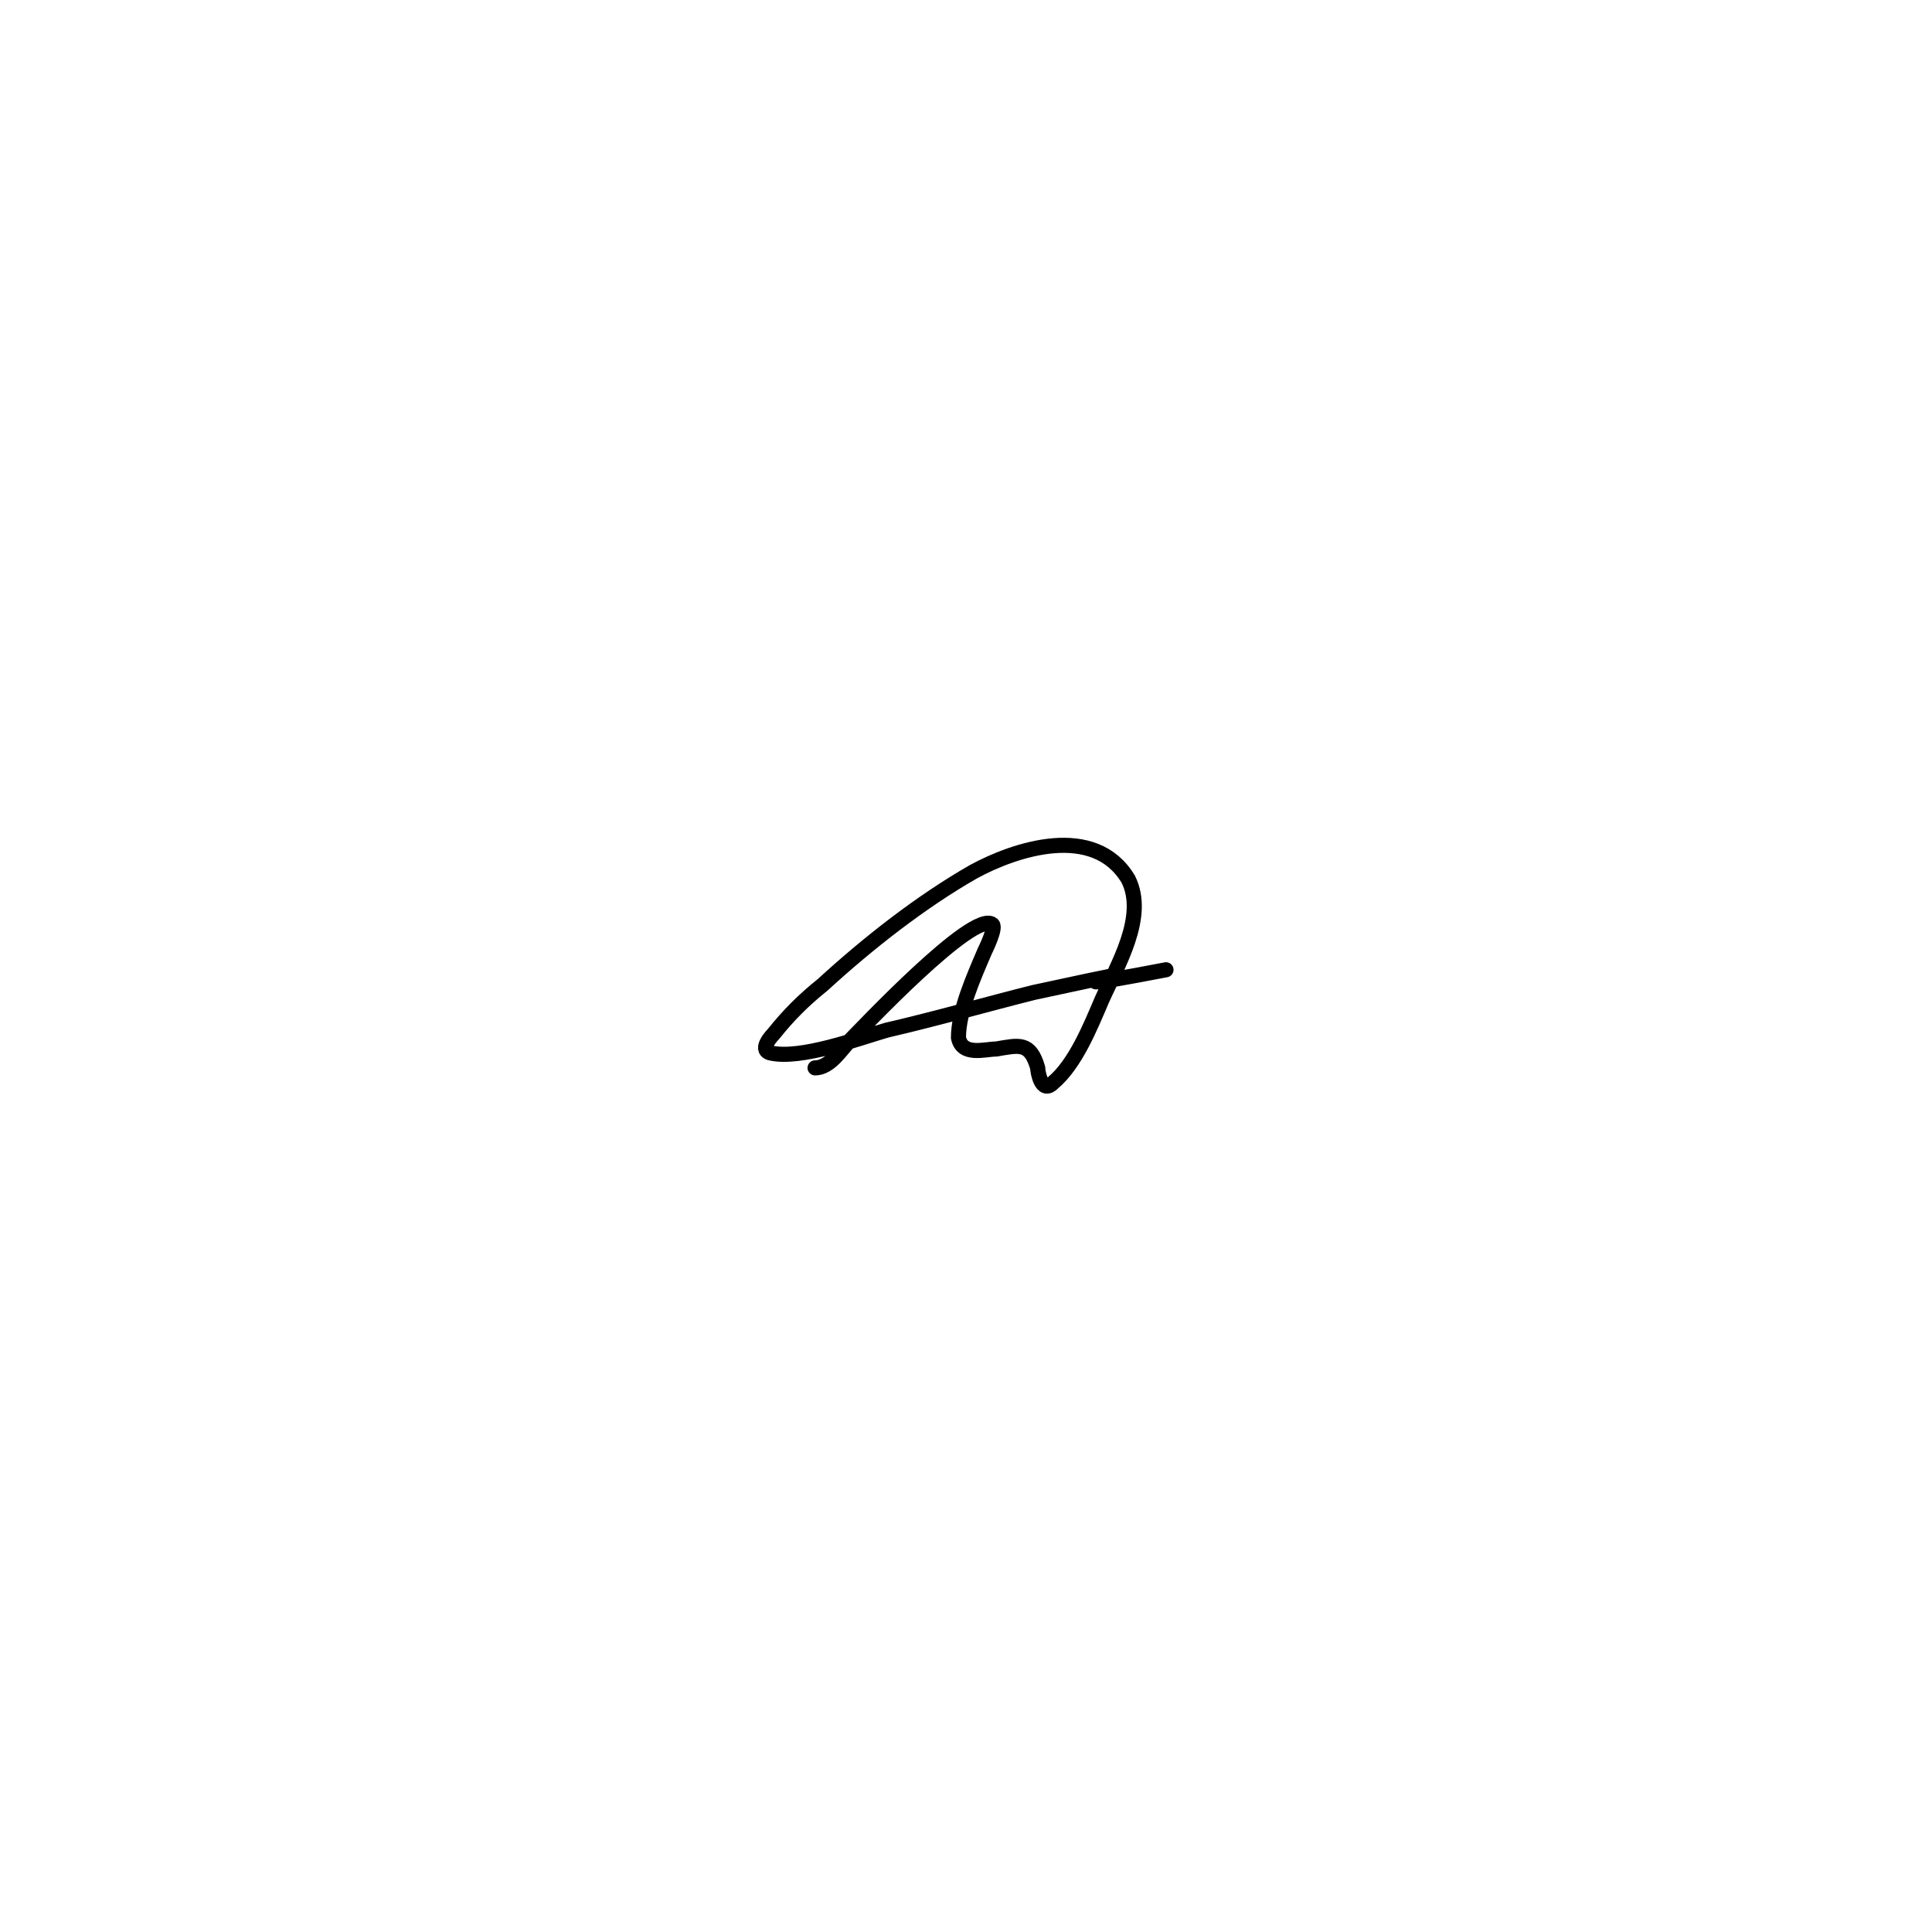
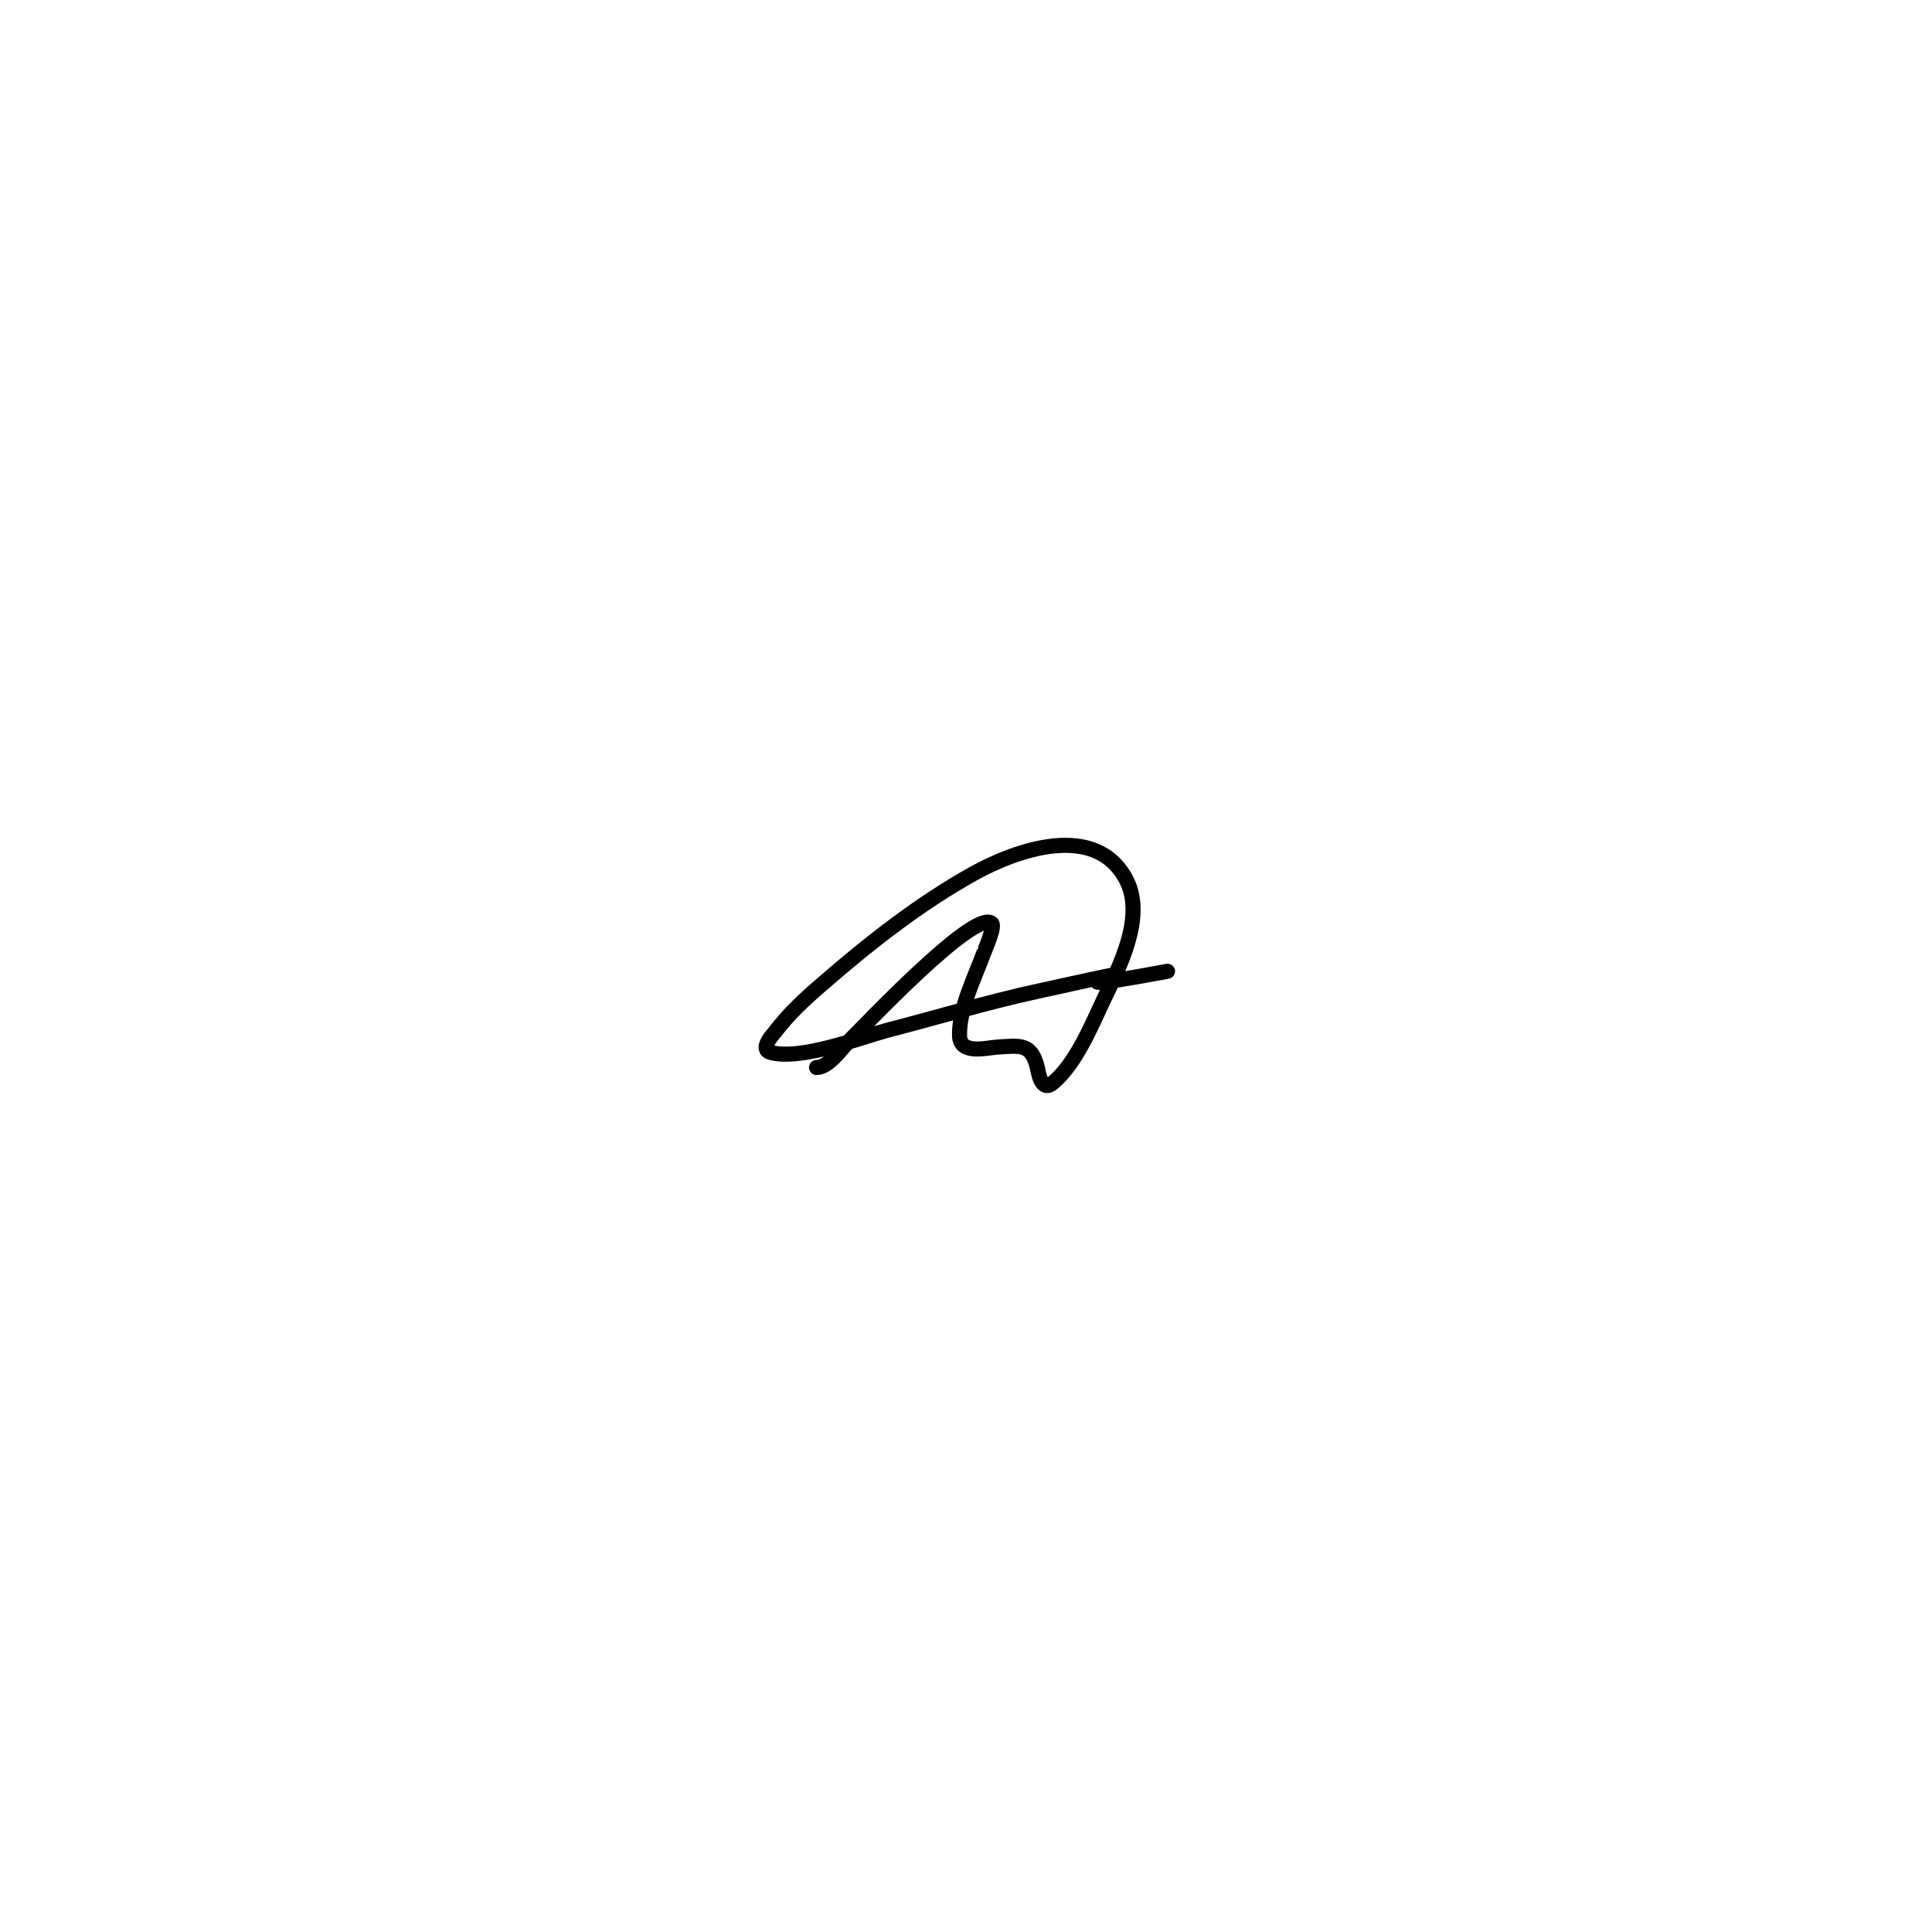
<svg xmlns="http://www.w3.org/2000/svg" width="512" height="512" viewBox="0 0 512 512" fill="none">
-   <path d="M216 283C220 283 223 278 225 276C228 273 258 241 263 245C264 246 261 252 261 252C258 259 254 268 254 275C255 280 261 278 264 278C270 277 273 276 275 283C275 284 276 290 279 287C285 282 289 272 292 265C296 256 304 243 299 233C290 218 269 225 258 231C244 239 230 250 218 261C213 265 209 269 205 274C205 274 201 278 204 279C212 281 228 275 235 273C248 270 262 266 274 263C325 252 262 266 309 257" stroke="black" stroke-width="4" stroke-linecap="round" />
+   <path d="M216.4 282.9C219.6 282.9 223.0 277.9 224.8 276.1C228.0 273.0 258.2 240.8 262.8 244.7C263.8 245.5 260.8 252.2 260.8 252.3C258.4 258.9 254.0 267.5 254.3 274.7C254.6 279.5 261.4 277.7 264.1 277.5C270.4 277.1 273.3 276.4 274.9 282.9C275.2 284.4 276.0 289.5 279.0 287.0C285.1 281.9 289.2 271.9 292.4 265.1C296.5 256.5 303.6 243.1 298.5 233.2C290.4 217.6 269.2 225.3 258.2 231.4C243.9 239.3 230.4 249.9 218.1 260.6C213.2 264.8 209.1 268.6 205.2 273.7C205.1 273.9 201.1 278.0 204.2 278.9C212.2 281.1 228.2 274.9 234.9 273.1C247.7 269.8 261.6 265.6 274.5 262.8C325.5 251.5 262.5 266.1 309.4 257.4" stroke="black" stroke-width="4" stroke-linecap="round" />
</svg>
